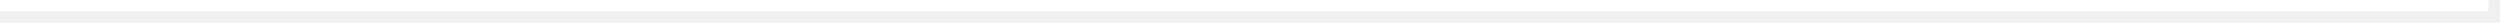
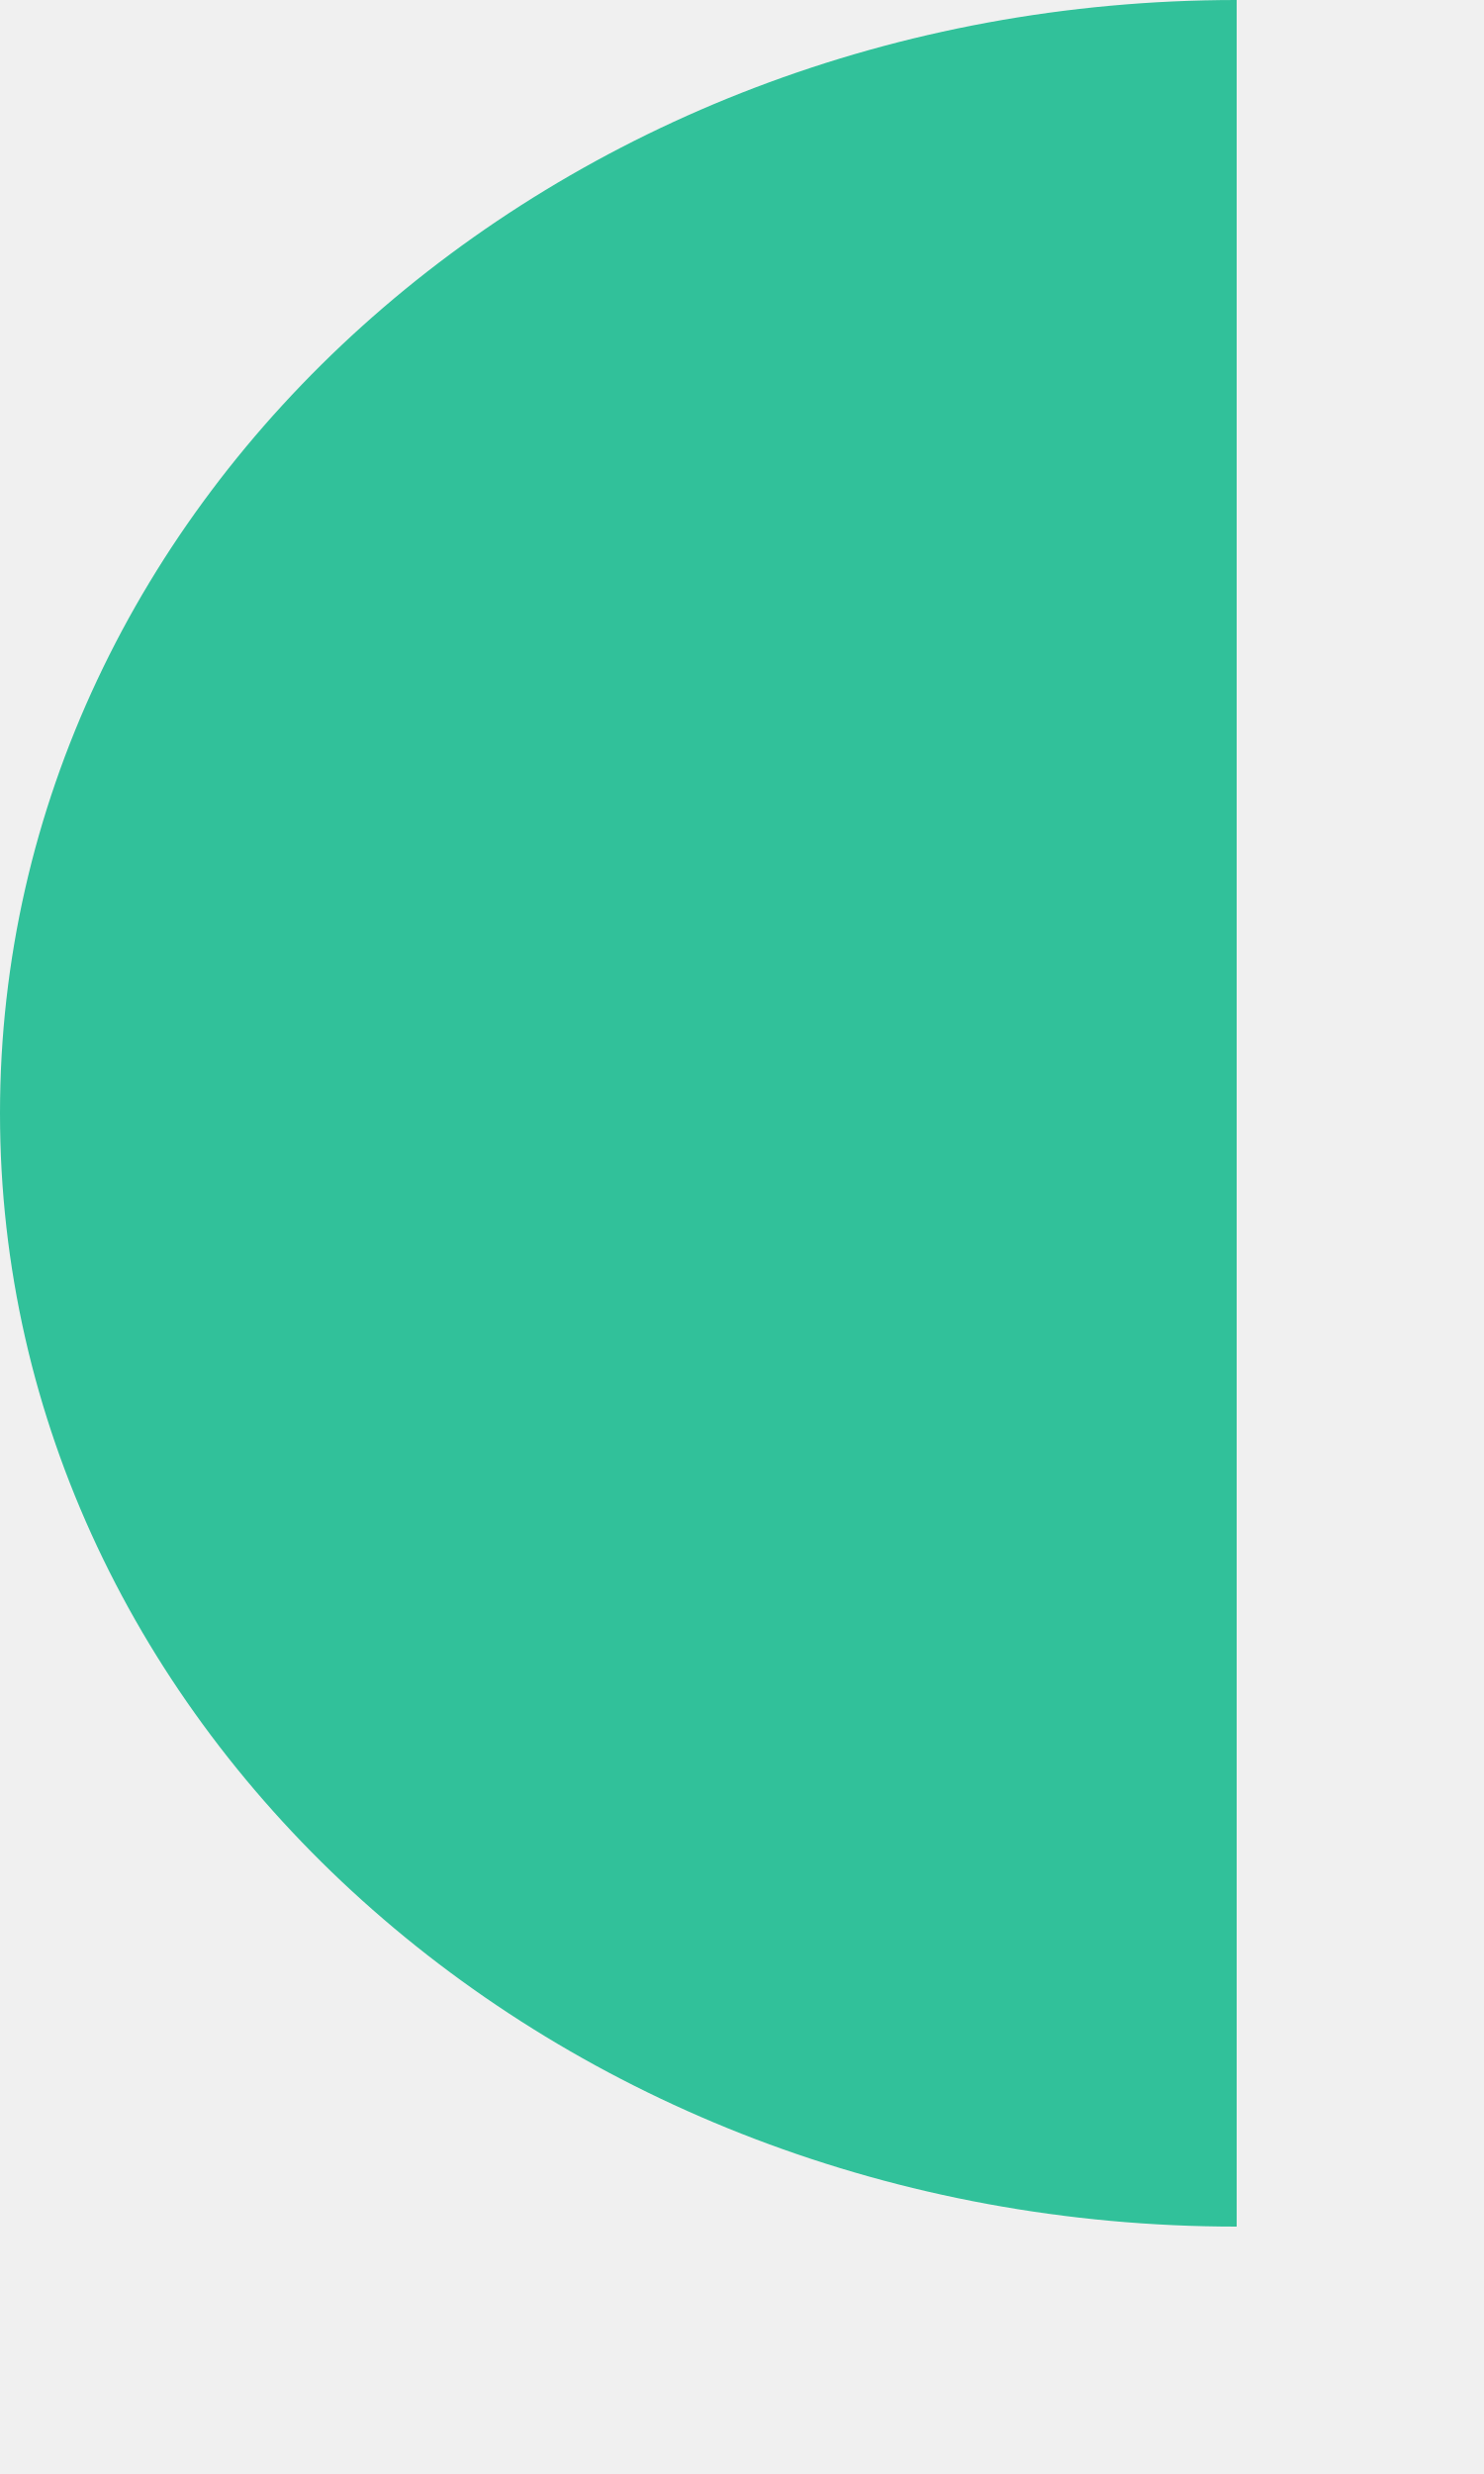
- <svg xmlns="http://www.w3.org/2000/svg" version="1.1" width="221px" height="2px">
-   <g transform="matrix(1 0 0 1 -16 -204 )">
-     <path d="M 0 0.5  L 220 0.5  " stroke-width="1" stroke="#ffffff" fill="none" transform="matrix(1 0 0 1 16 204 )" />
+ <svg xmlns="http://www.w3.org/2000/svg" version="1.1" width="6px" height="10px">
+   <g transform="matrix(1 0 0 1 -129 -87 )">
+     <path d="M 5 9  L 5 0  C 2.239 0  0 2.015  0 4.5  C 0 6.985  2.239 9  5 9  Z " fill-rule="nonzero" fill="#31c19a" stroke="none" transform="matrix(1 0 0 1 129 87 )" />
  </g>
</svg>
